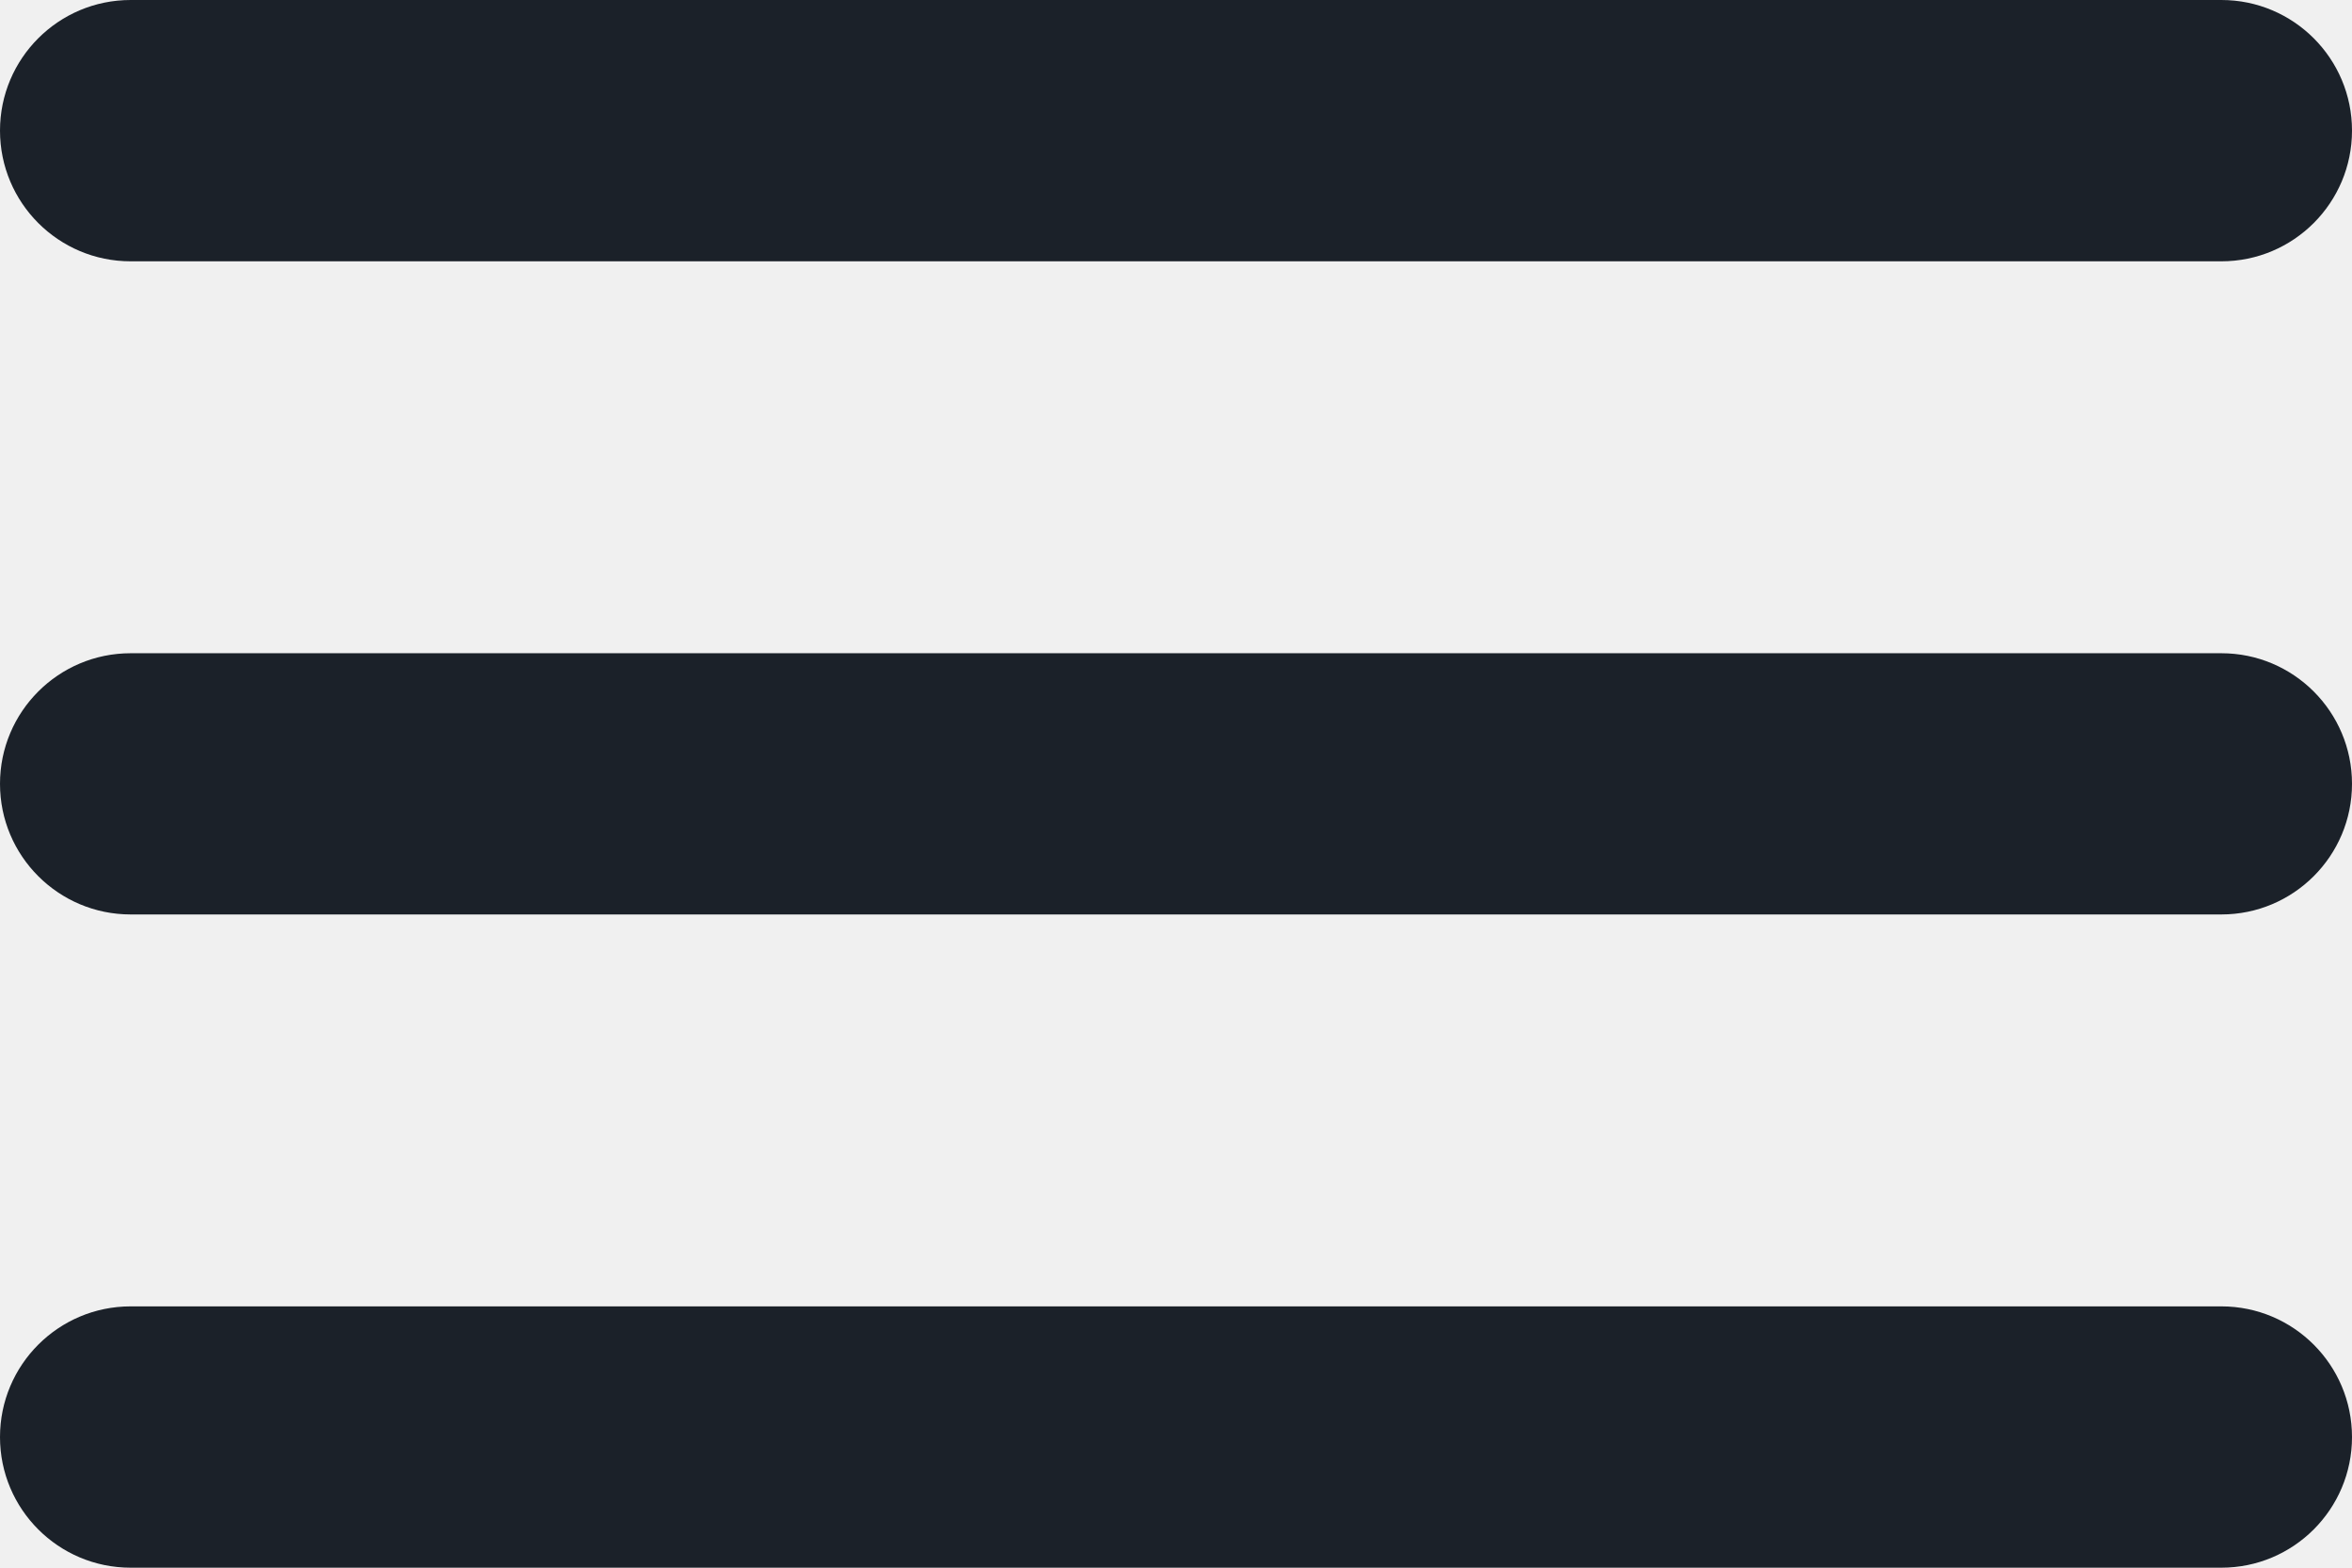
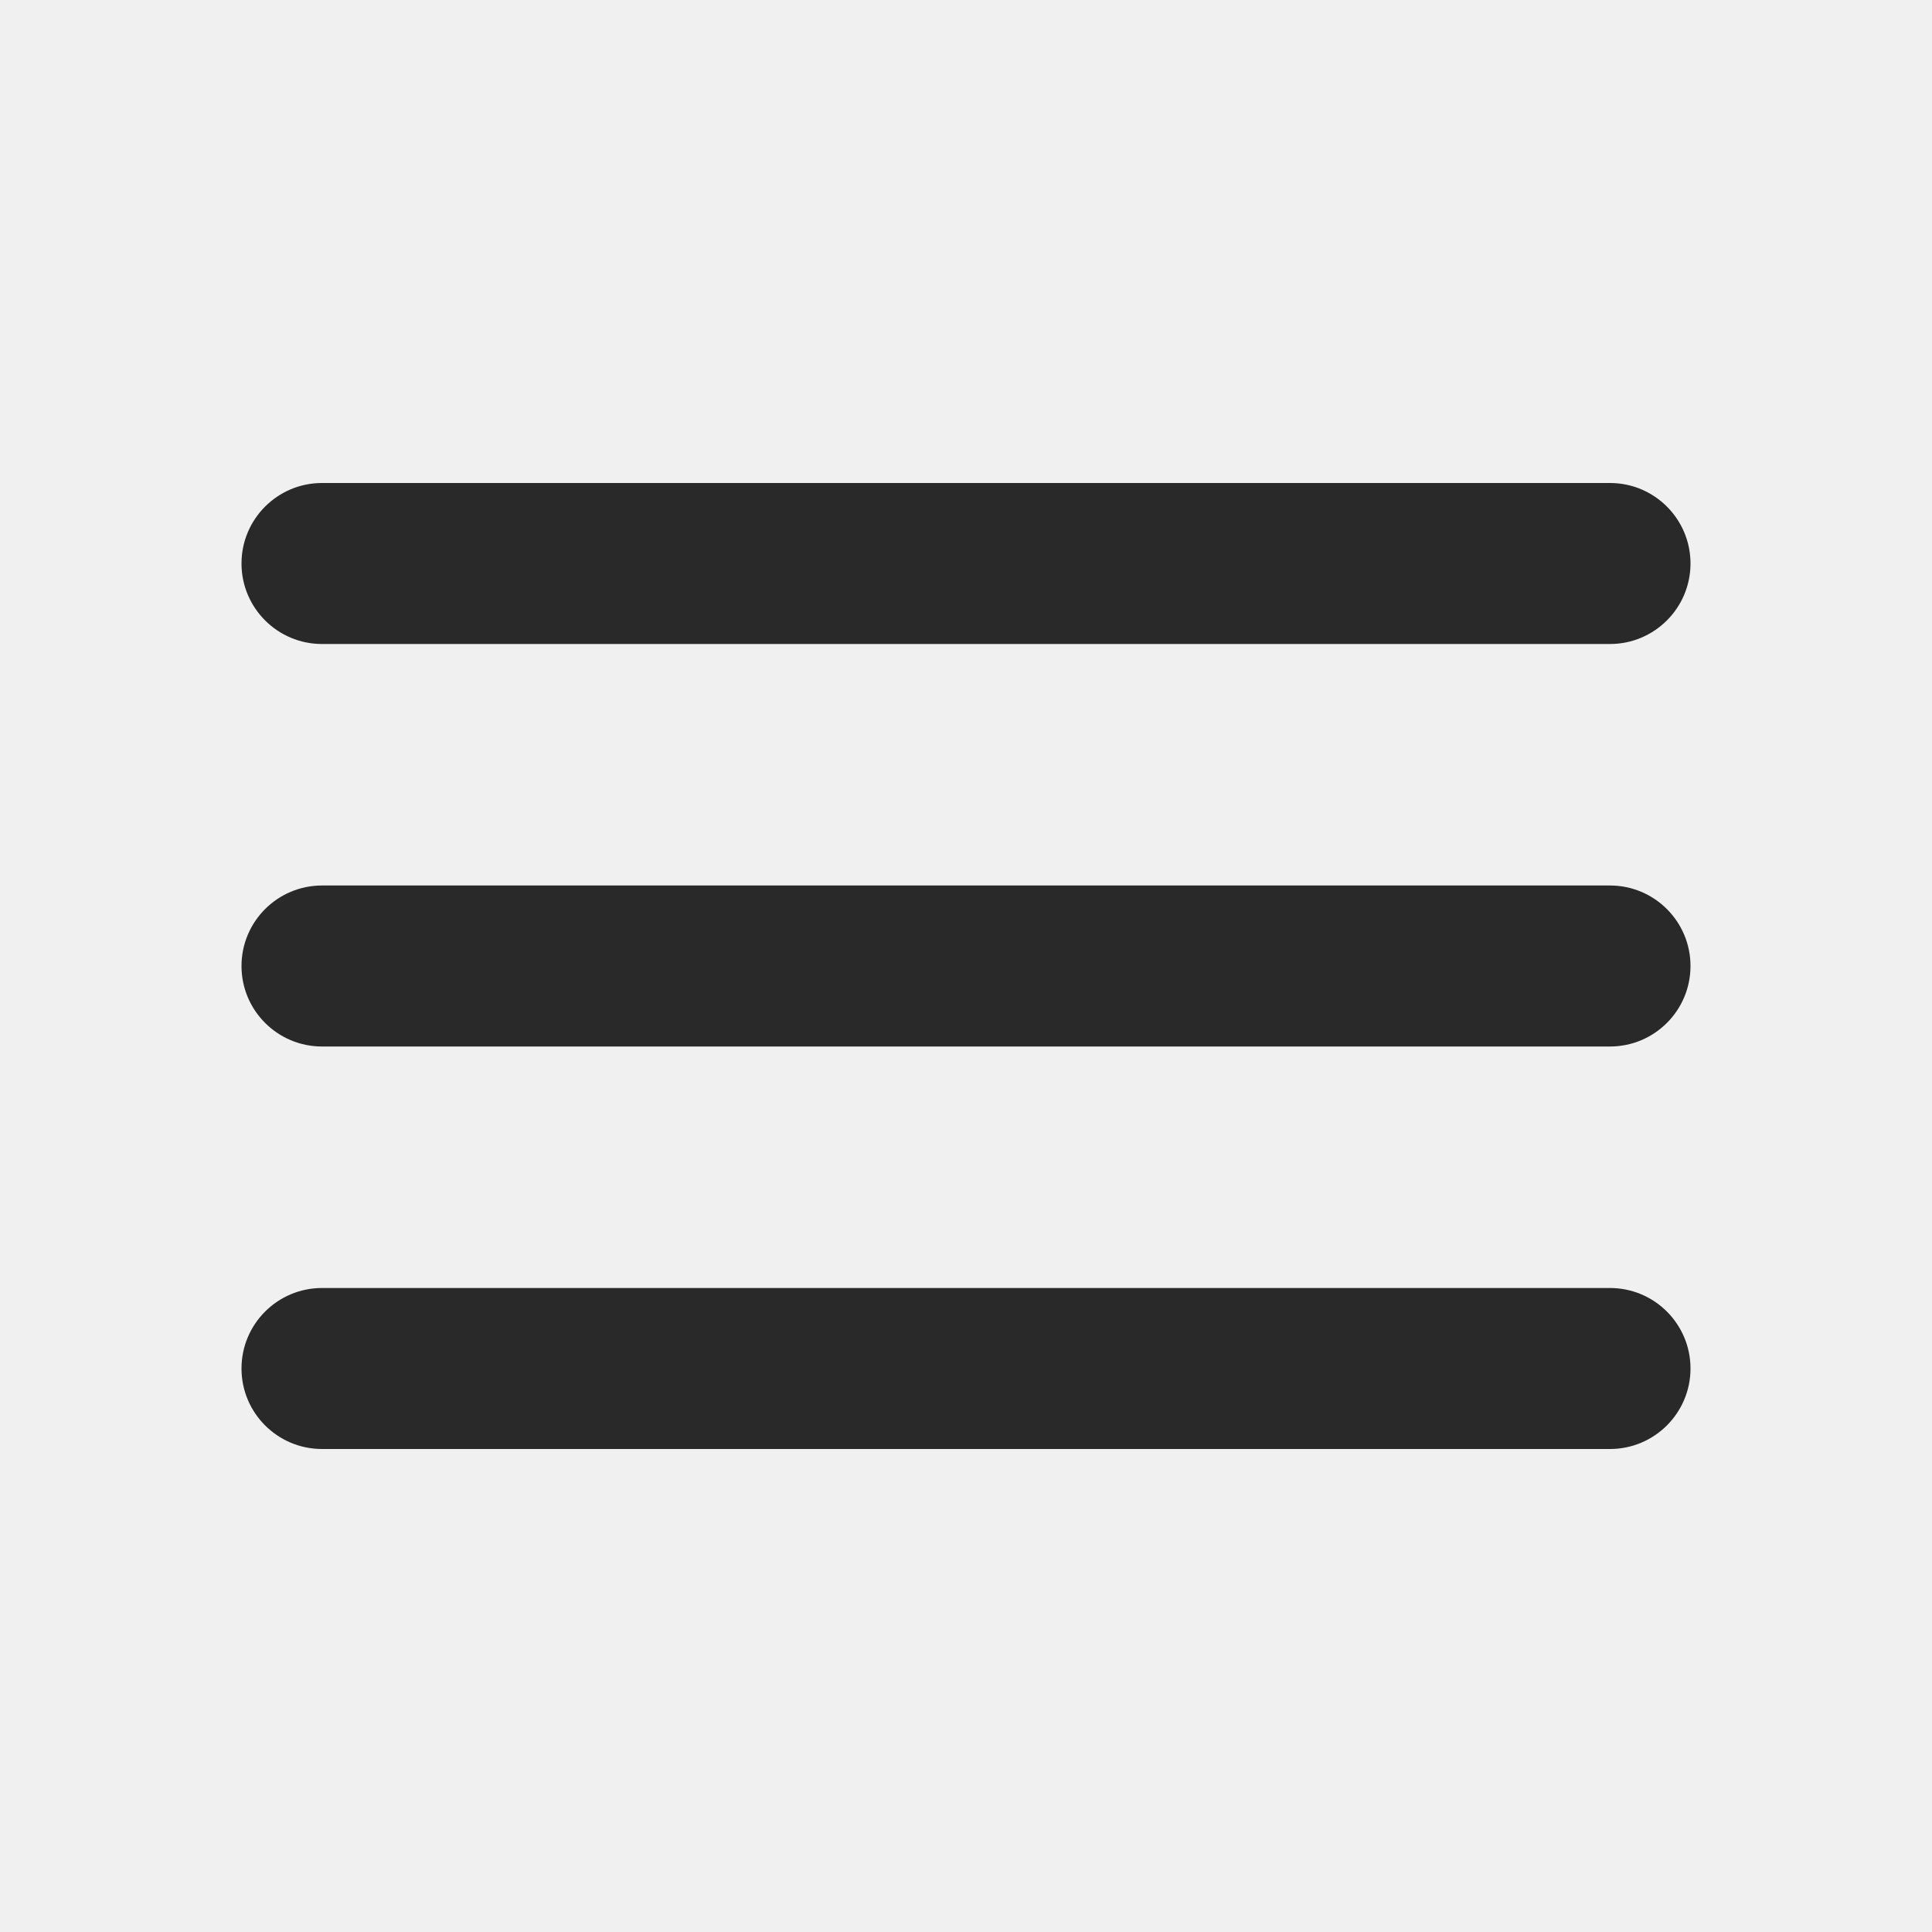
- <svg xmlns="http://www.w3.org/2000/svg" width="24" height="16" viewBox="0 0 24 16" fill="none">
-   <path d="M0 14.667C0 15.403 0.597 16 1.333 16H22.667C23.403 16 24 15.403 24 14.667C24 13.93 23.403 13.333 22.667 13.333H1.333C0.597 13.333 0 13.93 0 14.667ZM0 8C0 8.736 0.597 9.333 1.333 9.333H22.667C23.403 9.333 24 8.736 24 8C24 7.264 23.403 6.667 22.667 6.667H1.333C0.597 6.667 0 7.264 0 8ZM1.333 0C0.597 0 0 0.597 0 1.333C0 2.07 0.597 2.667 1.333 2.667H22.667C23.403 2.667 24 2.07 24 1.333C24 0.597 23.403 0 22.667 0H1.333Z" fill="#1B2129" />
+ <svg xmlns="http://www.w3.org/2000/svg" width="24" height="24" viewBox="0 0 24 24" fill="none">
+   <g clip-path="url(#clip0_6817_384)">
+     <path d="M3 17C3 17.552 3.448 18 4 18H20C20.552 18 21 17.552 21 17C21 16.448 20.552 16 20 16H4C3.448 16 3 16.448 3 17ZM3 12C3 12.552 3.448 13 4 13H20C20.552 13 21 12.552 21 12C21 11.448 20.552 11 20 11H4C3.448 11 3 11.448 3 12ZM4 6C3.448 6 3 6.448 3 7C3 7.552 3.448 8 4 8H20C20.552 8 21 7.552 21 7C21 6.448 20.552 6 20 6H4Z" fill="#292929" />
+   </g>
+   <defs>
+     <clipPath id="clip0_6817_384">
+       <rect width="24" height="24" fill="white" />
+     </clipPath>
+   </defs>
</svg>
